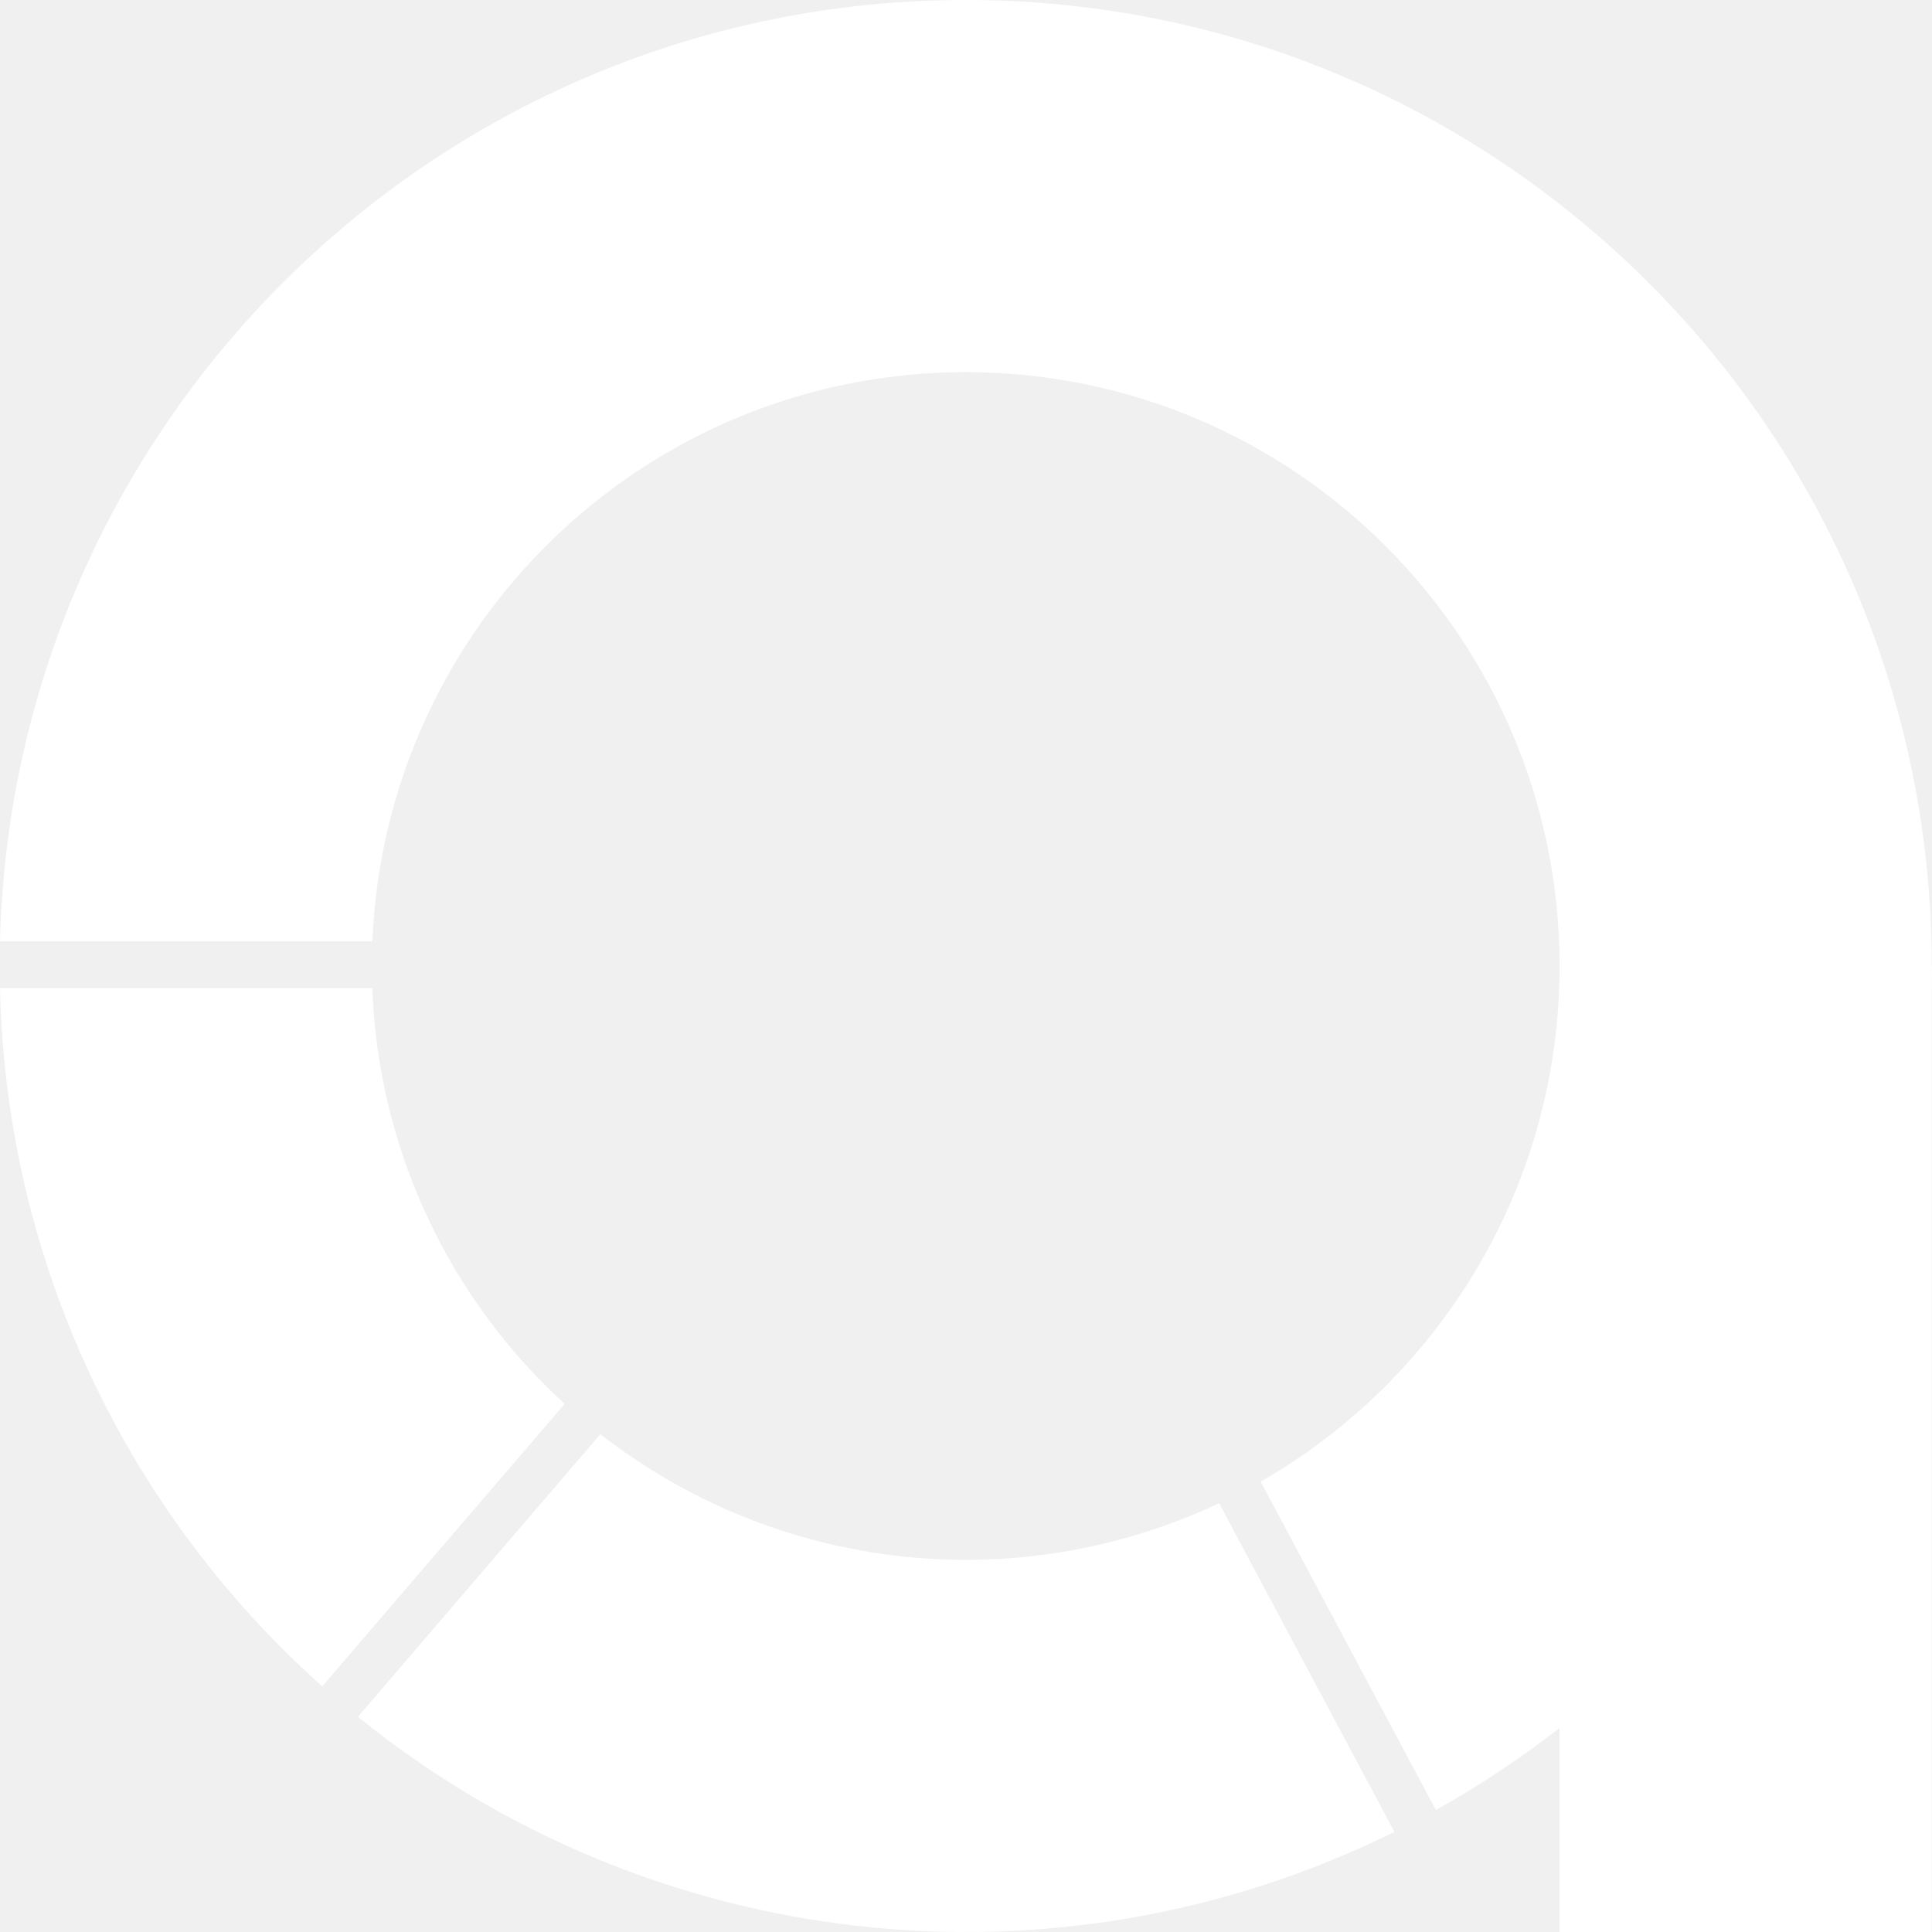
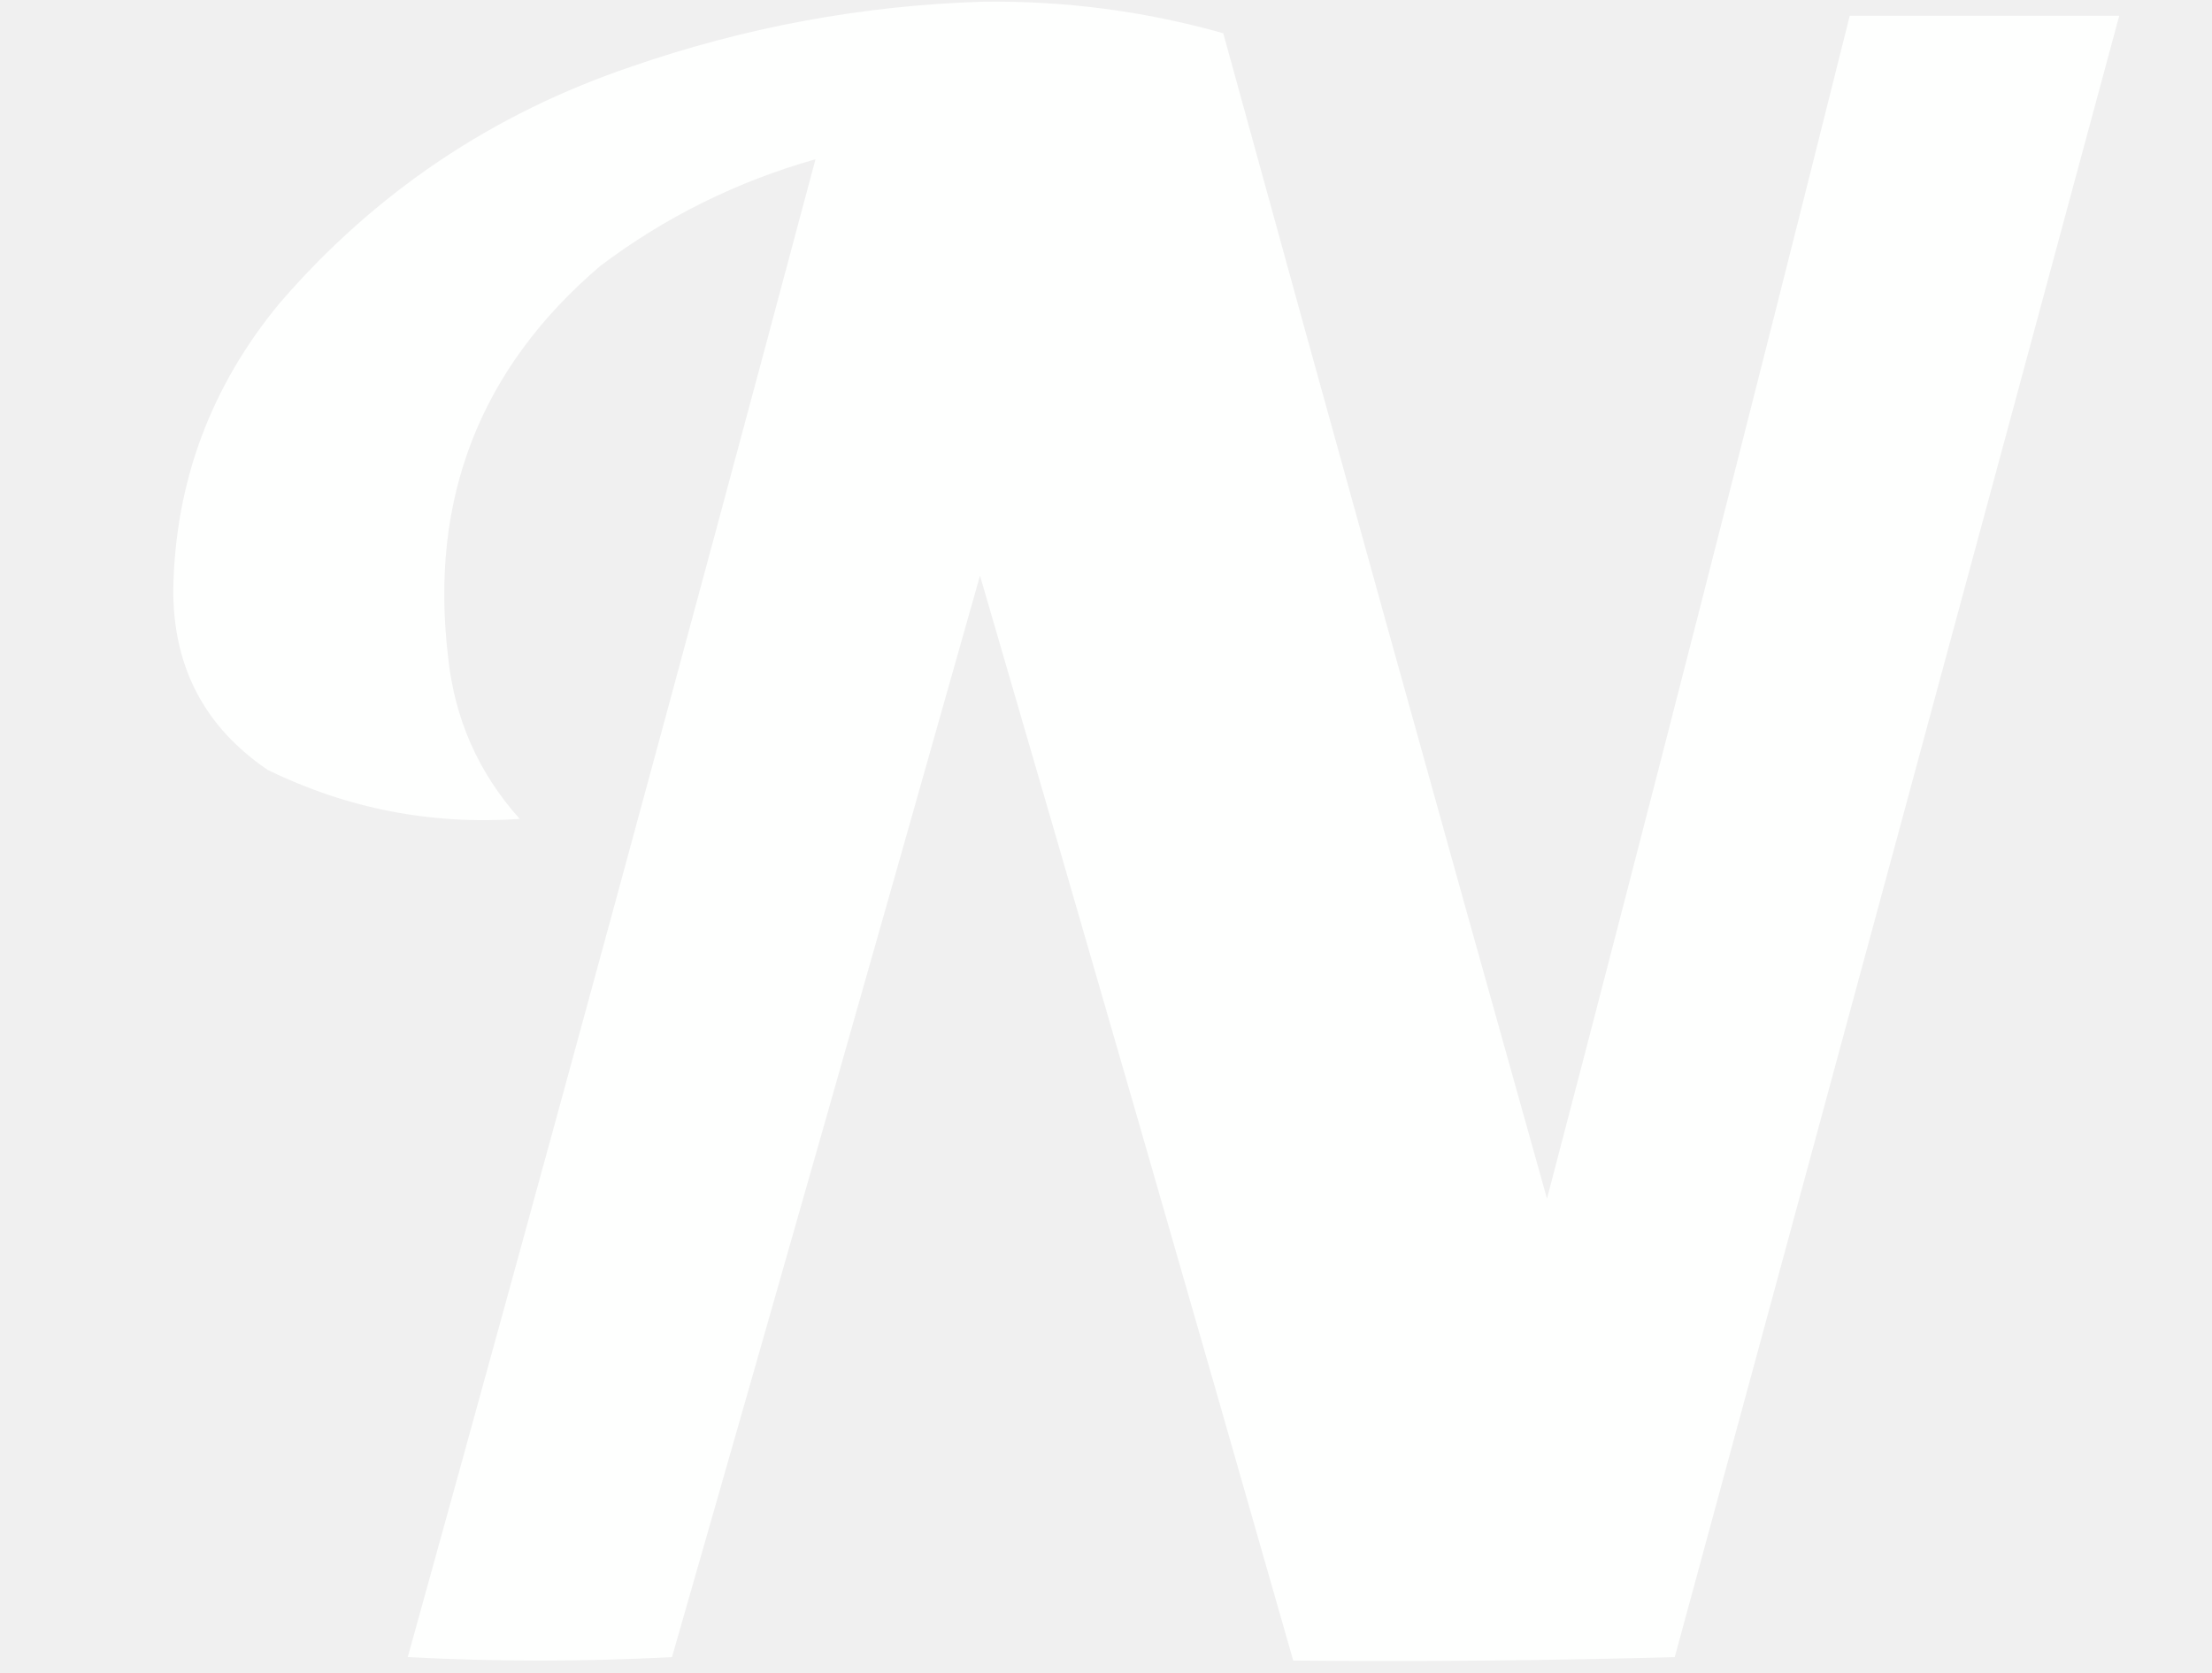
- <svg xmlns="http://www.w3.org/2000/svg" viewBox="0 0 1000 1000.14">
-   <defs>
-     <style>.cls-1{fill:#fff;}</style>
-   </defs>
-   <g id="Layer_2" data-name="Layer 2">
-     <g id="Layer_1-2" data-name="Layer 1">
-       <path class="cls-1" d="M292.3,726.77a306.59,306.59,0,0,1-99.57-215.22H0C3.23,655.16,67,783.81,166.8,873Z" />
-       <path class="cls-1" d="M499.93,0C228,0,6.8,217,0,487.29H192.78c6.7-163.86,141.65-294.63,307.15-294.63,169.78,0,307.42,137.63,307.42,307.41C807.35,614.28,745.06,714,652.61,767L743.31,937C896.44,851.54,1000,687.89,1000,500.07,1000,223.89,776.11,0,499.93,0" />
-       <path class="cls-1" d="M631.11,778.16a307.73,307.73,0,0,1-320.3-35.72L185.27,888.74a500.46,500.46,0,0,0,536.58,59.57Z" />
-       <rect class="cls-1" x="807.35" y="500.07" width="192.65" height="500.07" />
-     </g>
+ <svg xmlns="http://www.w3.org/2000/svg" version="1.1" width="632px" height="478px" style="shape-rendering:geometricPrecision; text-rendering:geometricPrecision; image-rendering:optimizeQuality; fill-rule:evenodd; clip-rule:evenodd">
+   <g>
+     <path style="opacity:1" fill="#fefffe" d="M 280.5,0.5 C 303.956,0.14 326.956,3.14 349.5,9.5C 380.019,120.562 410.853,231.562 442,342.5C 471.464,229.979 500.297,117.312 528.5,4.5C 554.167,4.5 579.833,4.5 605.5,4.5C 563.324,160.869 520.991,317.202 478.5,473.5C 442.173,474.5 405.839,474.833 369.5,474.5C 339.978,371.097 310.144,267.764 280,164.5C 250.871,267.554 221.538,370.554 192,473.5C 166.899,474.827 141.732,474.827 116.5,473.5C 156.076,330.952 194.91,188.285 233,45.5C 210.525,51.869 190.025,62.035 171.5,76C 137.186,105.252 122.686,142.418 128,187.5C 129.829,205.314 136.662,220.814 148.5,234C 123.217,235.743 99.217,231.077 76.5,220C 58.456,207.752 49.456,190.585 49.5,168.5C 50.054,137.679 60.221,110.346 80,86.5C 107.264,54.935 140.764,32.435 180.5,19C 213.035,7.747 246.369,1.58 280.5,0.5 Z" />
+   </g>
+   <g>
+     <path style="opacity:1" fill="#3c3c41" d="M 615.5,237.5 C 616.833,238.167 616.833,238.167 615.5,237.5 Z" />
  </g>
</svg>
